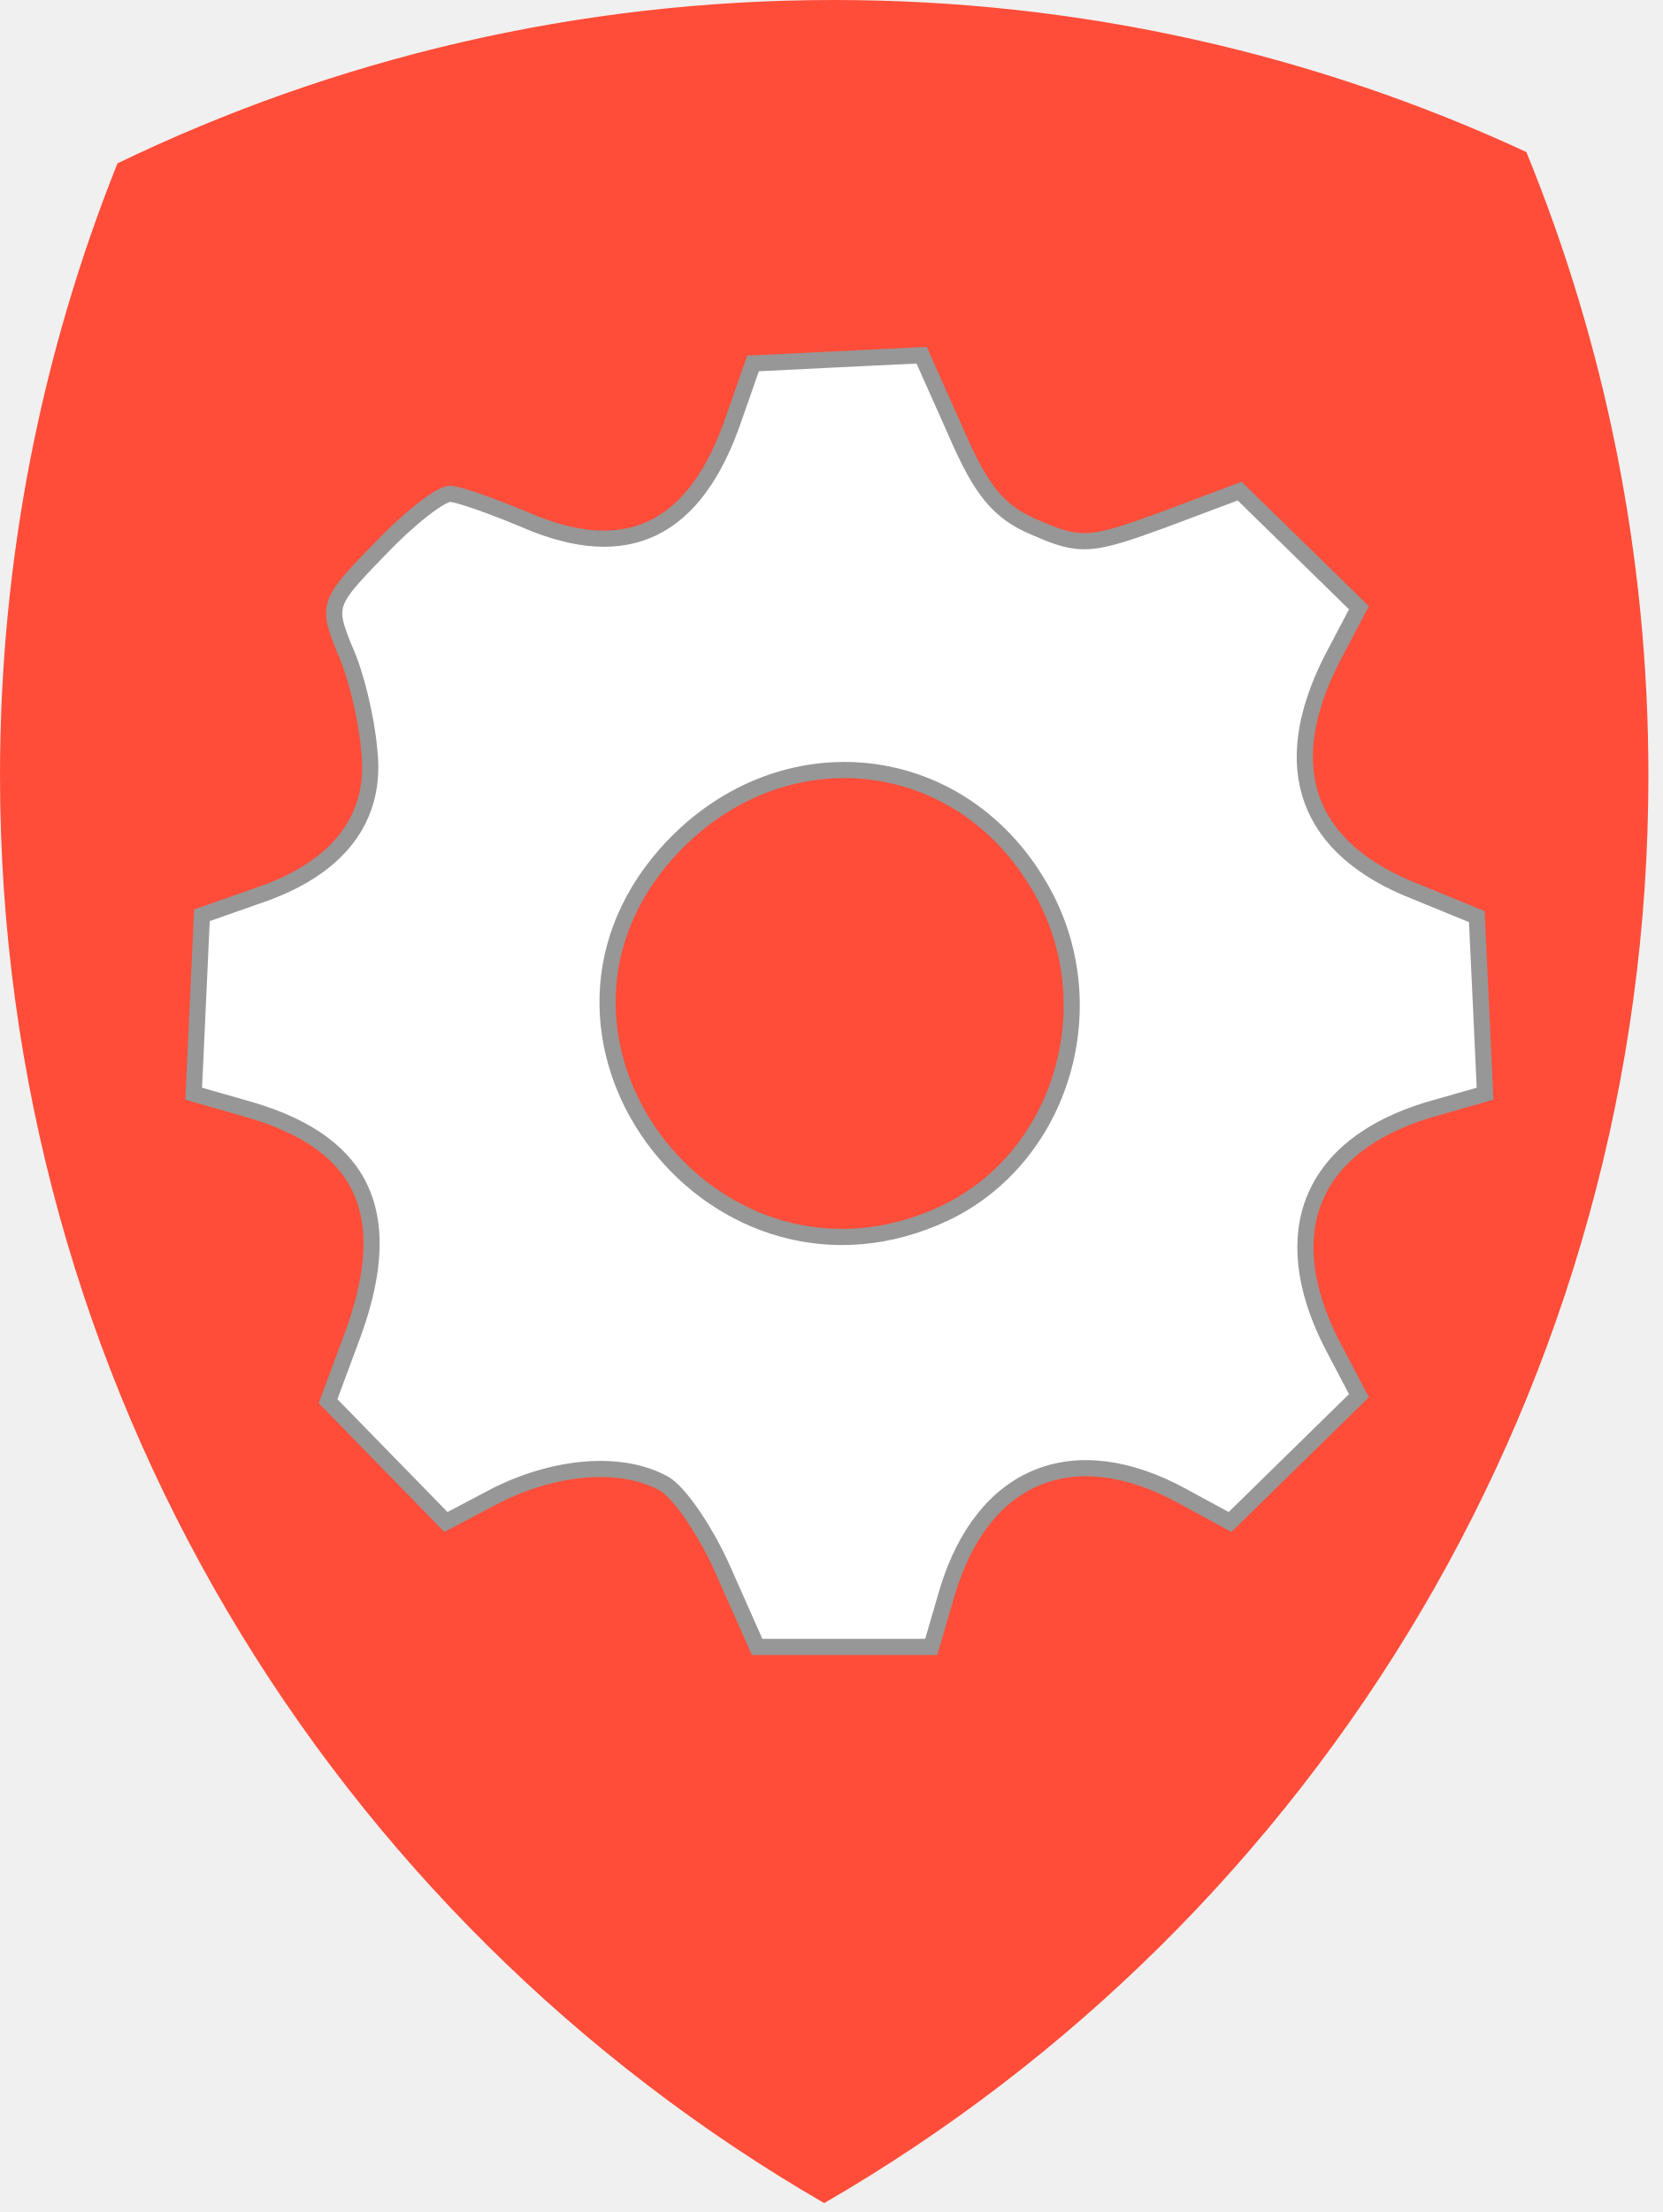
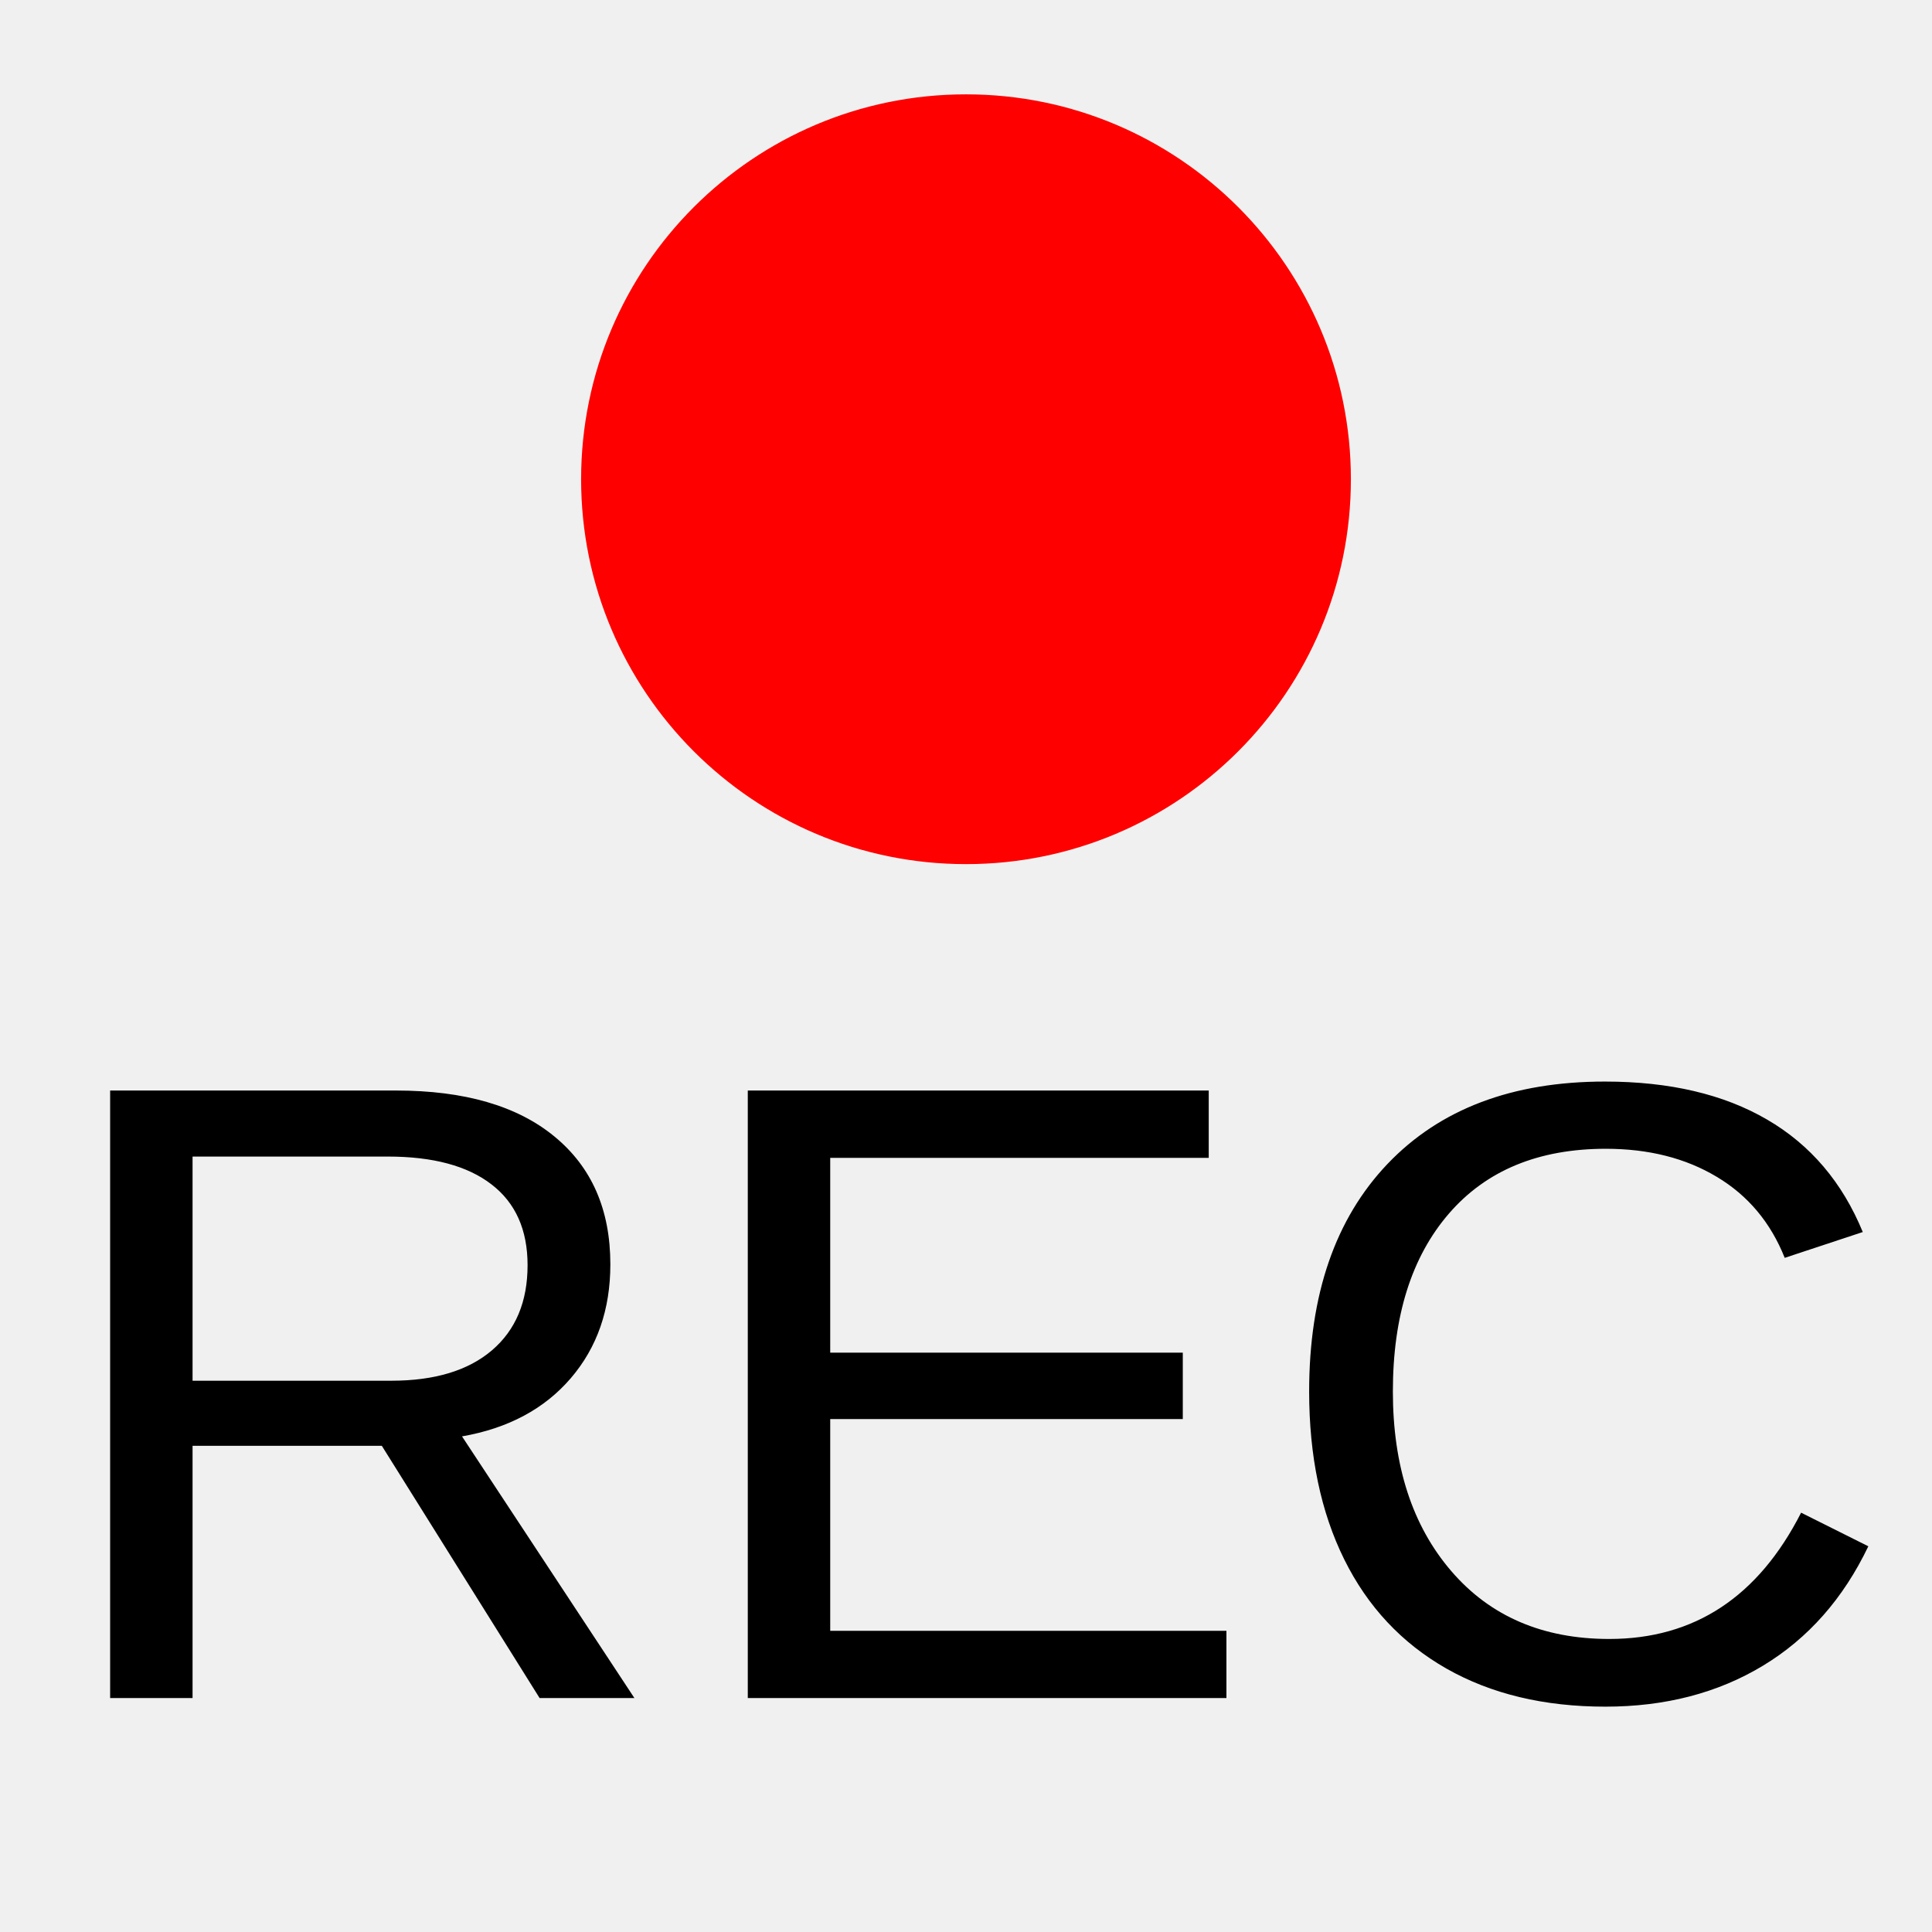
- <svg xmlns="http://www.w3.org/2000/svg" width="103px" height="137px" viewBox="0 0 103 137" version="1.1">
-   <defs />
-   <g id="Page-1" stroke="none" stroke-width="1" fill="none" fill-rule="evenodd">
-     <g id="application">
-       <g id="Page-1">
-         <g id="enonic">
-           <g id="Page-1">
-             <g id="Group">
-               <path d="M51.06,136.449 C81.584,118.801 102.12,85.814 102.12,48.033 C102.12,34.367 99.433,21.328 94.558,9.415 C81.515,3.372 66.982,0 51.661,0 C35.755,0 20.699,3.635 7.277,10.118 C2.583,21.84 0,34.635 0,48.033 C0,85.814 20.536,118.801 51.06,136.449 L51.06,136.449 L51.06,136.449 Z" id="Oval-1-Copy-5" fill="#FF4D39" />
-               <path d="M44.866,97.409 C43.762,94.859 42.064,92.393 41.13,91.883 C38.497,90.438 34.505,90.778 30.854,92.563 L27.626,94.264 L23.975,90.523 L20.323,86.782 L21.682,83.126 C24.654,75.39 22.701,70.884 15.567,68.759 L12,67.739 L12.255,62.213 L12.51,56.687 L15.907,55.496 C21.002,53.796 23.38,50.65 22.87,46.4 C22.701,44.444 22.021,41.639 21.342,40.193 C20.238,37.473 20.323,37.303 23.55,33.987 C25.333,32.117 27.287,30.587 27.881,30.587 C28.391,30.587 30.514,31.352 32.552,32.202 C38.837,34.922 43.083,32.882 45.461,25.911 L46.65,22.51 L51.83,22.255 L57.096,22 L59.219,26.761 C60.832,30.502 61.936,31.777 64.229,32.712 C66.947,33.902 67.626,33.817 72.042,32.202 L76.798,30.417 L80.45,33.987 L84.187,37.643 L82.488,40.874 C79.091,47.59 80.96,52.606 87.754,55.241 L91.49,56.772 L91.745,62.213 L92,67.739 L88.433,68.759 C81.214,70.969 79.006,76.325 82.488,83.211 L84.187,86.442 L80.195,90.353 L76.204,94.264 L73.231,92.648 C66.522,88.993 60.917,91.288 58.709,98.514 L57.69,102 L52.255,102 L46.904,102 L44.866,97.409 L44.866,97.409 L44.866,97.409 Z M58.539,75.135 C65.843,71.649 68.645,62.128 64.399,54.901 C59.304,46.145 48.008,45.209 41.214,52.946 C31.023,64.593 44.442,81.766 58.539,75.135 L58.539,75.135 L58.539,75.135 Z" id="Shape" stroke="#979797" fill="#FFFFFF" />
-             </g>
-           </g>
-         </g>
-       </g>
-     </g>
+ <svg xmlns="http://www.w3.org/2000/svg" width="256" height="256">
+   <g>
+     <text xml:space="preserve" text-anchor="start" font-family="Arial, sans-serif" font-size="117" id="svg_1" y="224.999" x="5" stroke-width="0" stroke="#000" fill="#000000">REC</text>
+     <ellipse ry="50" rx="50" id="svg_2" cy="63.501" cx="128" stroke-width="2" stroke="#ff0000" fill="#ff0000" />
  </g>
</svg>
